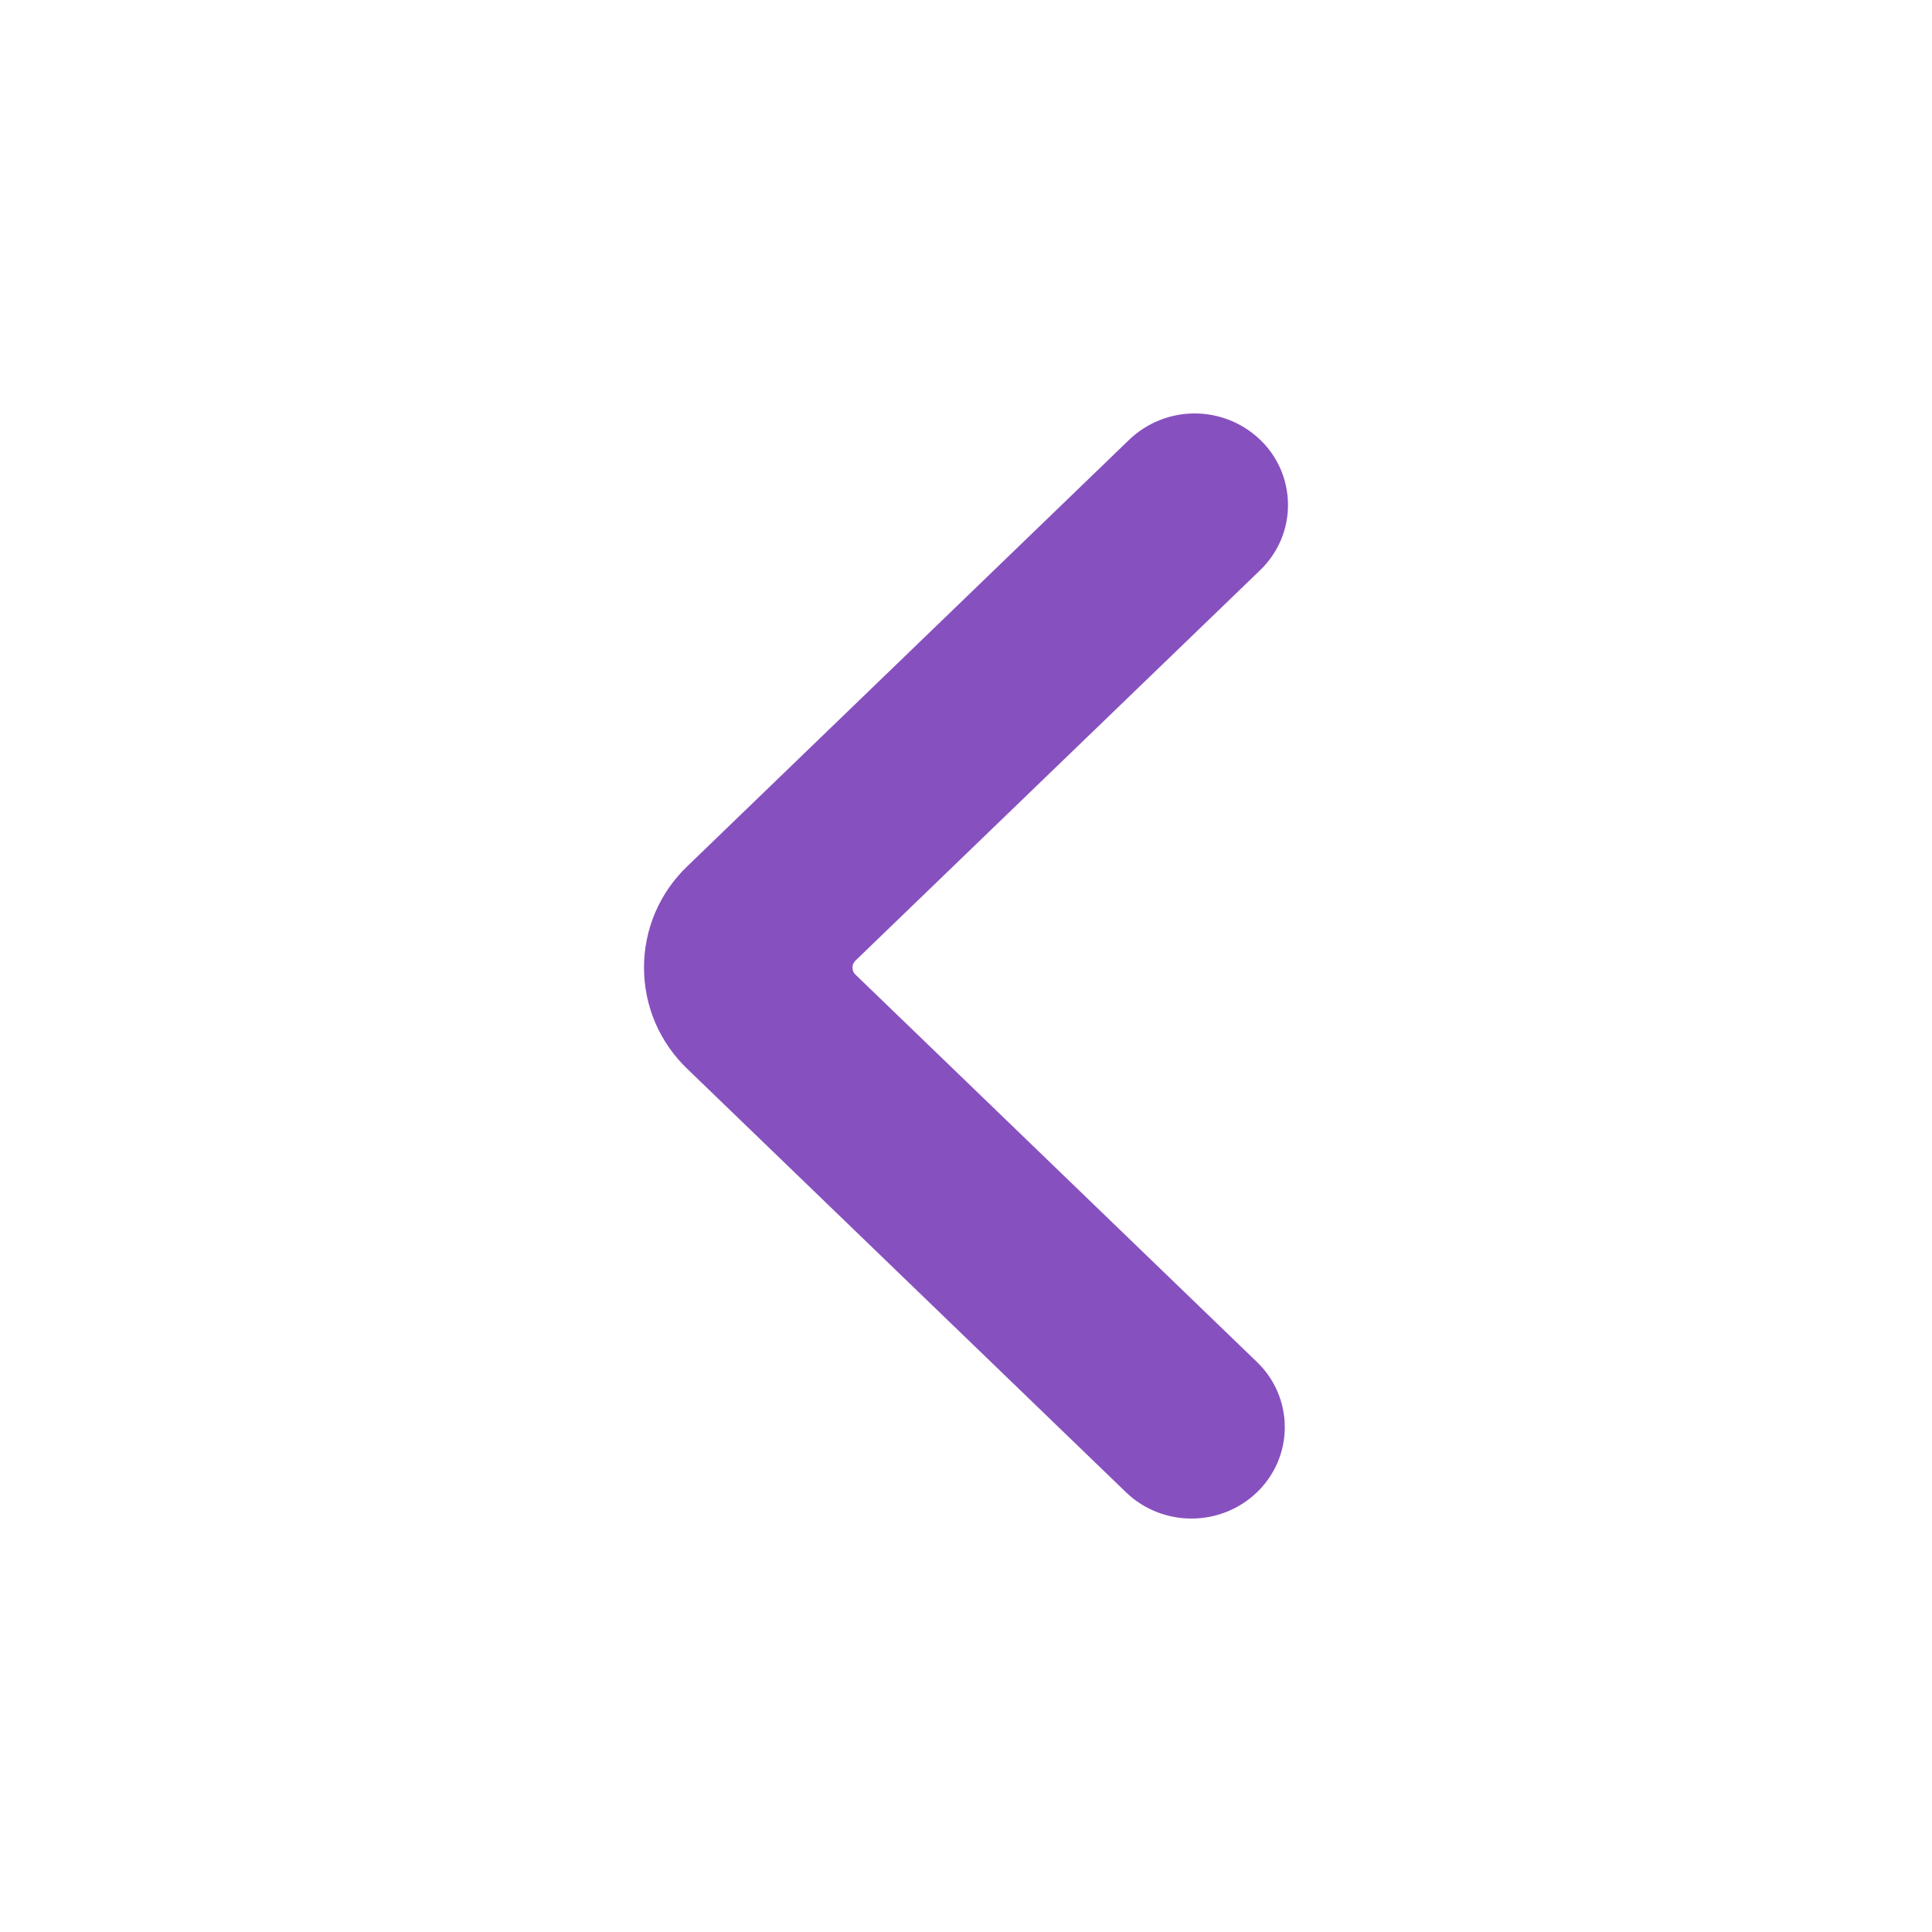
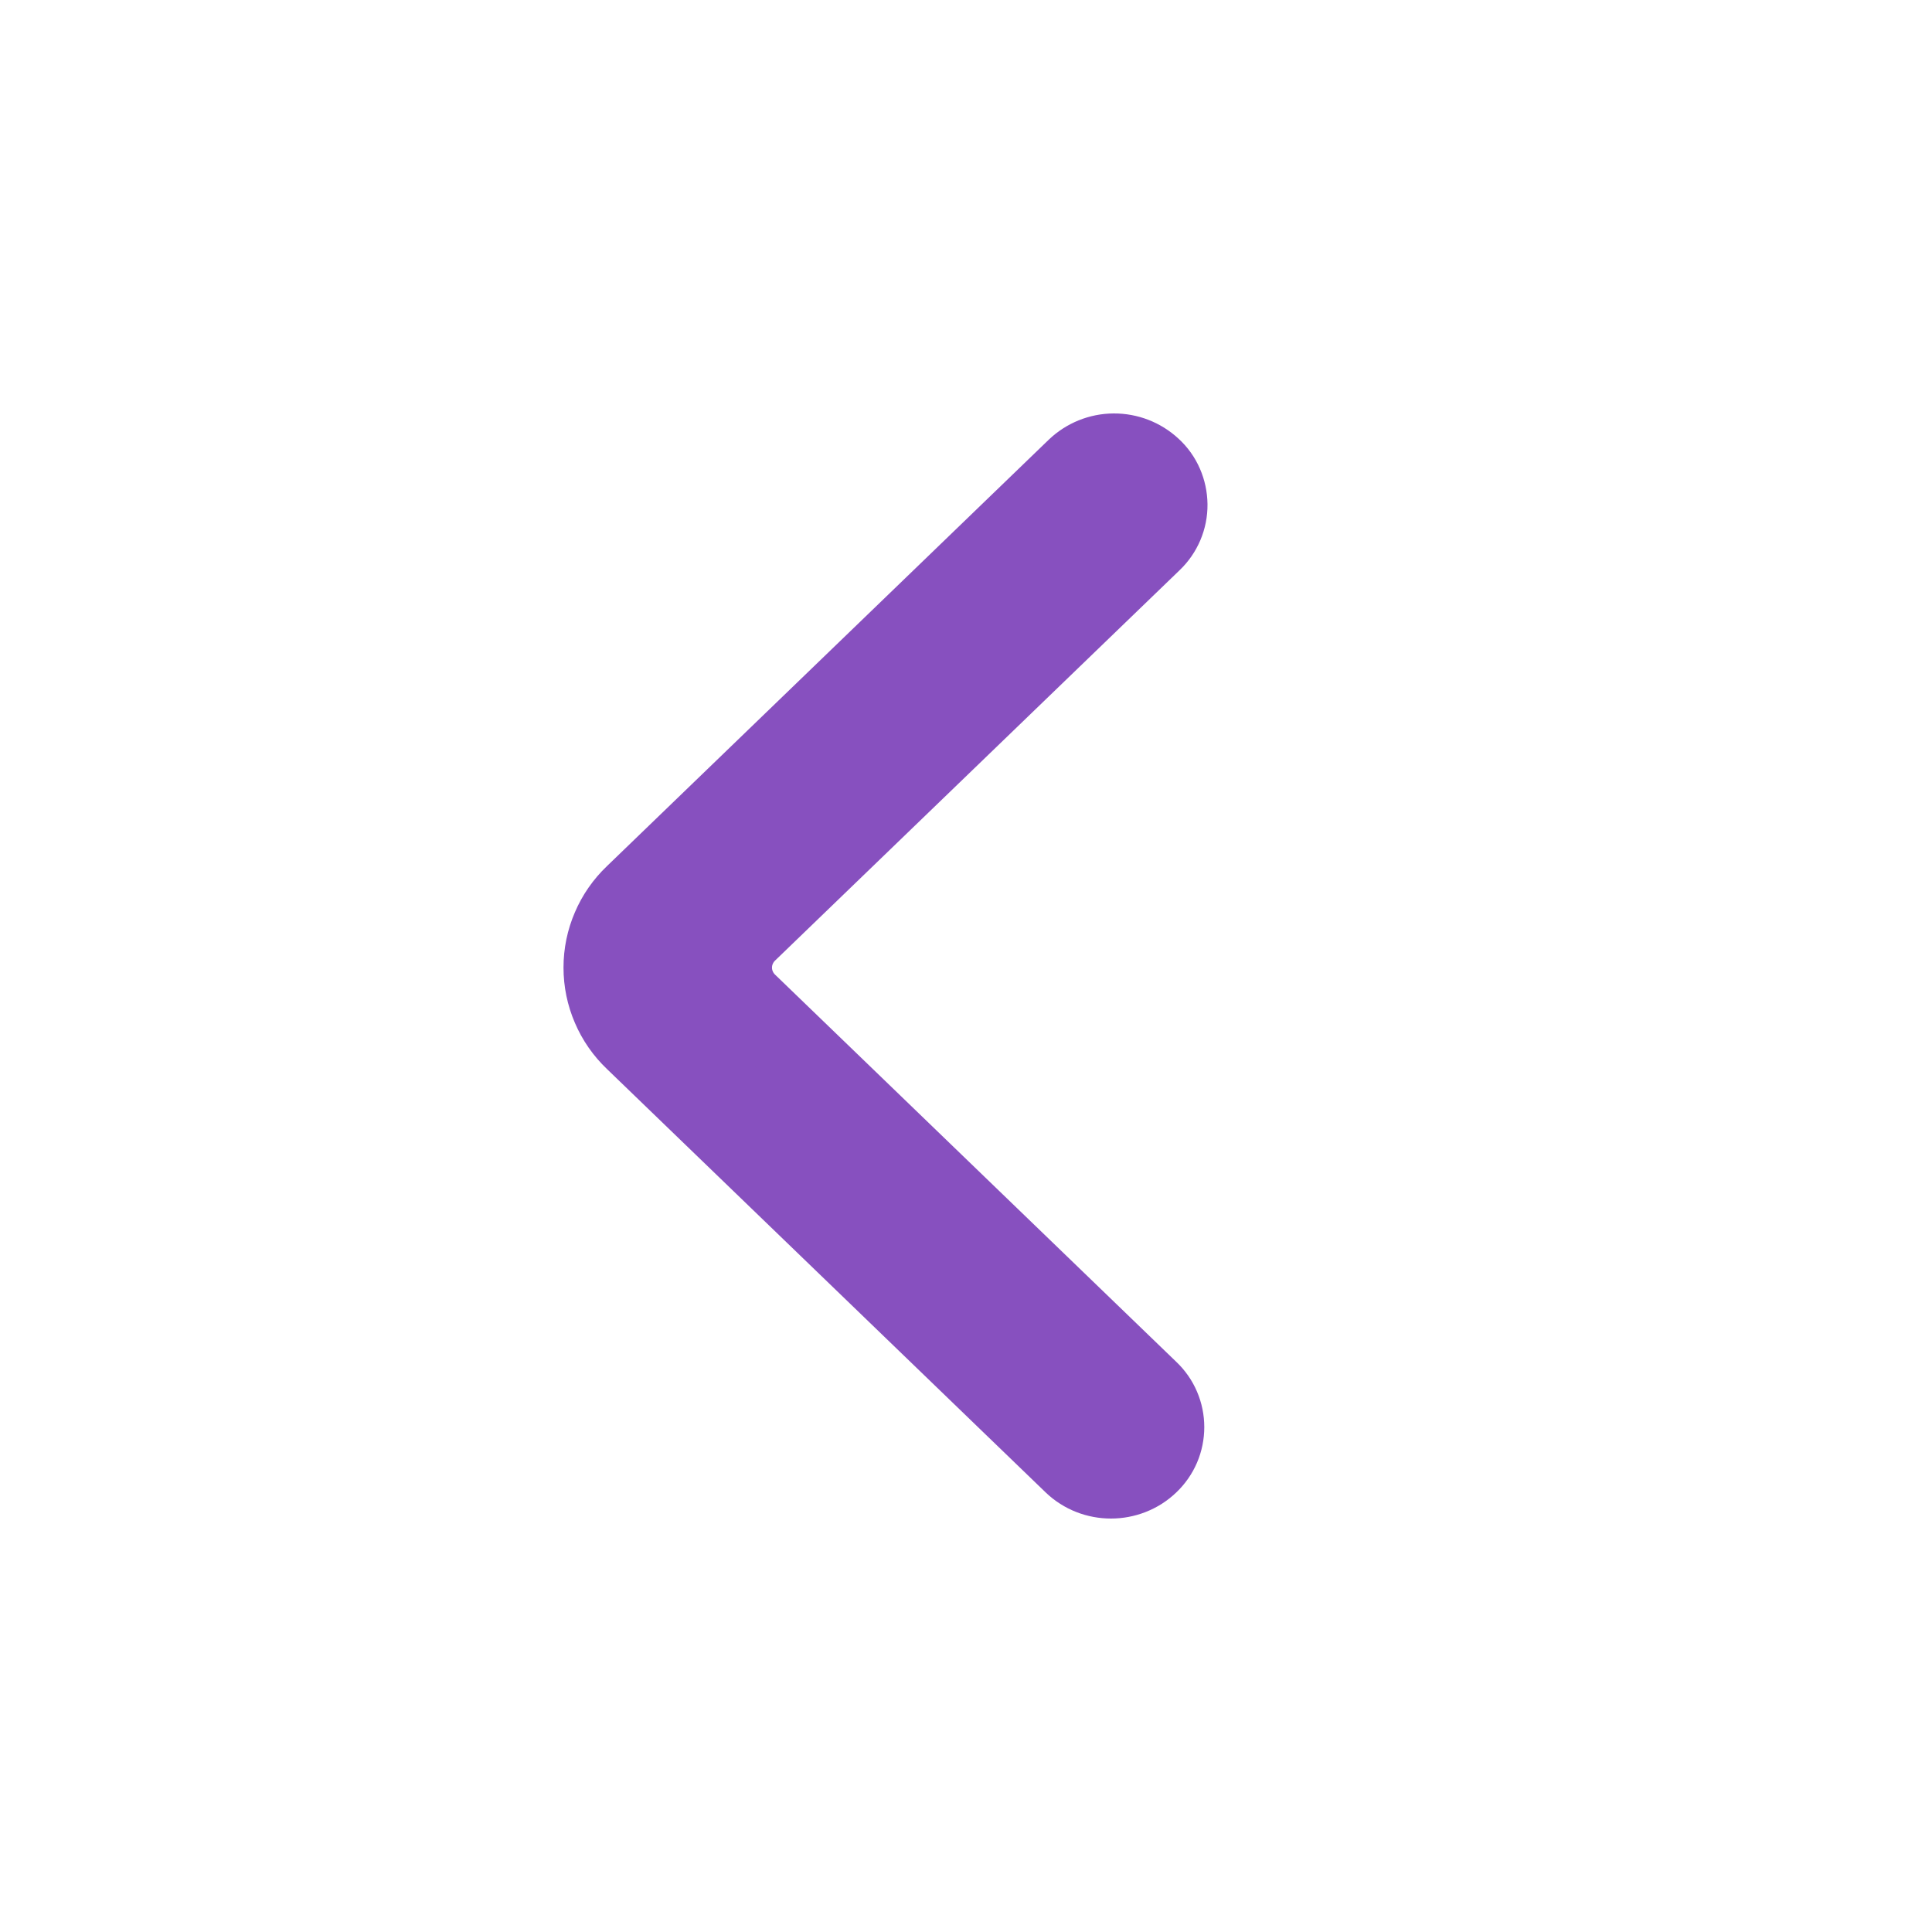
<svg xmlns="http://www.w3.org/2000/svg" width="24" height="24" viewBox="0 0 24 24" fill="none">
-   <path fill-rule="evenodd" clip-rule="evenodd" d="M15.267 18.178C15.009 18.426 14.592 18.426 14.335 18.178L8.886 12.919C8.764 12.803 8.667 12.664 8.6 12.509C8.534 12.354 8.5 12.188 8.5 12.019C8.5 11.851 8.534 11.685 8.6 11.53C8.667 11.375 8.764 11.236 8.886 11.12L14.375 5.822C14.499 5.704 14.664 5.637 14.836 5.636C15.008 5.635 15.174 5.699 15.3 5.816C15.362 5.873 15.412 5.943 15.447 6.021C15.481 6.099 15.499 6.183 15.5 6.268C15.501 6.353 15.484 6.437 15.451 6.515C15.417 6.593 15.368 6.664 15.307 6.723L10.283 11.57C10.222 11.628 10.174 11.698 10.14 11.775C10.107 11.852 10.09 11.936 10.09 12.02C10.09 12.104 10.107 12.187 10.14 12.265C10.174 12.342 10.222 12.412 10.283 12.47L15.267 17.279C15.328 17.337 15.376 17.406 15.41 17.484C15.443 17.561 15.46 17.644 15.46 17.728C15.46 17.812 15.443 17.896 15.41 17.973C15.376 18.05 15.328 18.12 15.267 18.178Z" fill="#8750BF" stroke="#8750BF" />
+   <path fill-rule="evenodd" clip-rule="evenodd" d="M14.267 18.178C14.009 18.426 13.592 18.426 13.335 18.178L7.886 12.919C7.764 12.803 7.667 12.664 7.601 12.509C7.534 12.354 7.5 12.188 7.5 12.019C7.5 11.851 7.534 11.685 7.601 11.53C7.667 11.375 7.764 11.236 7.886 11.12L13.375 5.822C13.499 5.704 13.664 5.637 13.836 5.636C14.008 5.635 14.174 5.699 14.3 5.816C14.363 5.873 14.413 5.943 14.447 6.021C14.481 6.099 14.499 6.183 14.5 6.268C14.501 6.353 14.484 6.437 14.451 6.515C14.418 6.593 14.369 6.664 14.307 6.723L9.284 11.57C9.223 11.628 9.174 11.698 9.141 11.775C9.107 11.852 9.09 11.936 9.09 12.02C9.09 12.104 9.107 12.187 9.141 12.265C9.174 12.342 9.223 12.412 9.284 12.47L14.267 17.279C14.328 17.337 14.377 17.406 14.41 17.484C14.443 17.561 14.46 17.644 14.46 17.728C14.46 17.812 14.443 17.896 14.41 17.973C14.377 18.05 14.328 18.12 14.267 18.178Z" fill="#8750BF" stroke="#8750BF" />
</svg>
